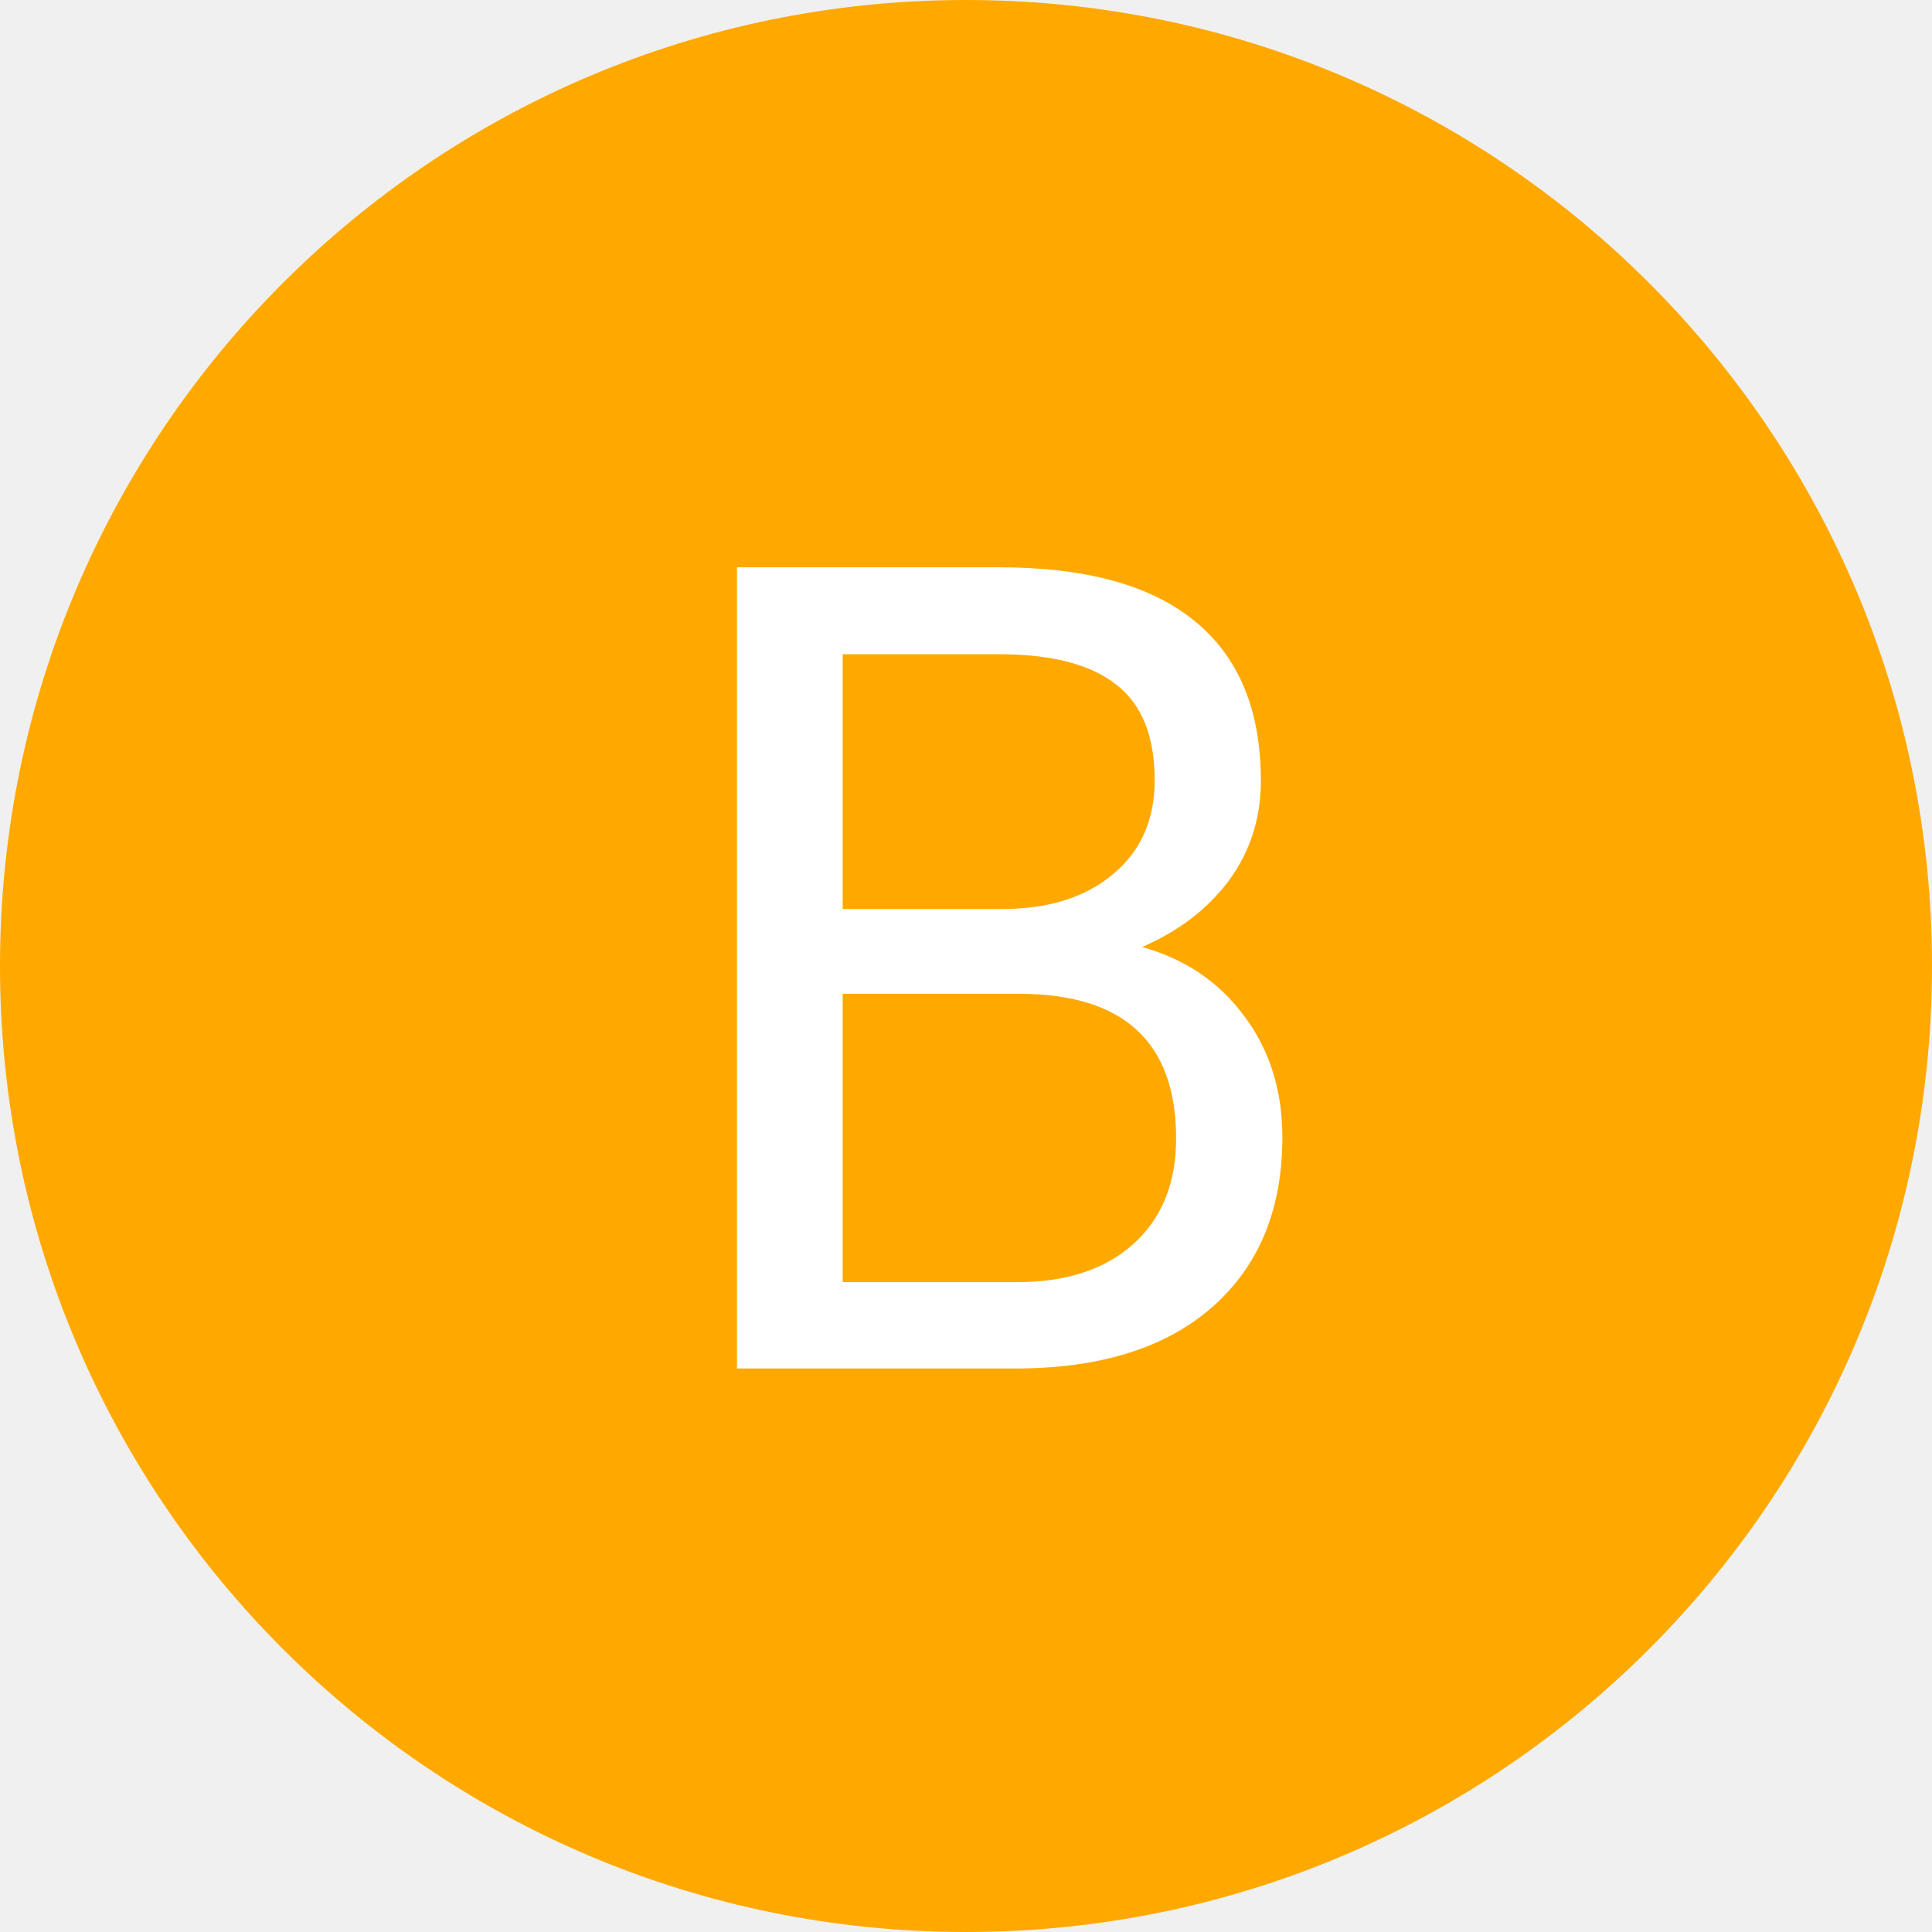
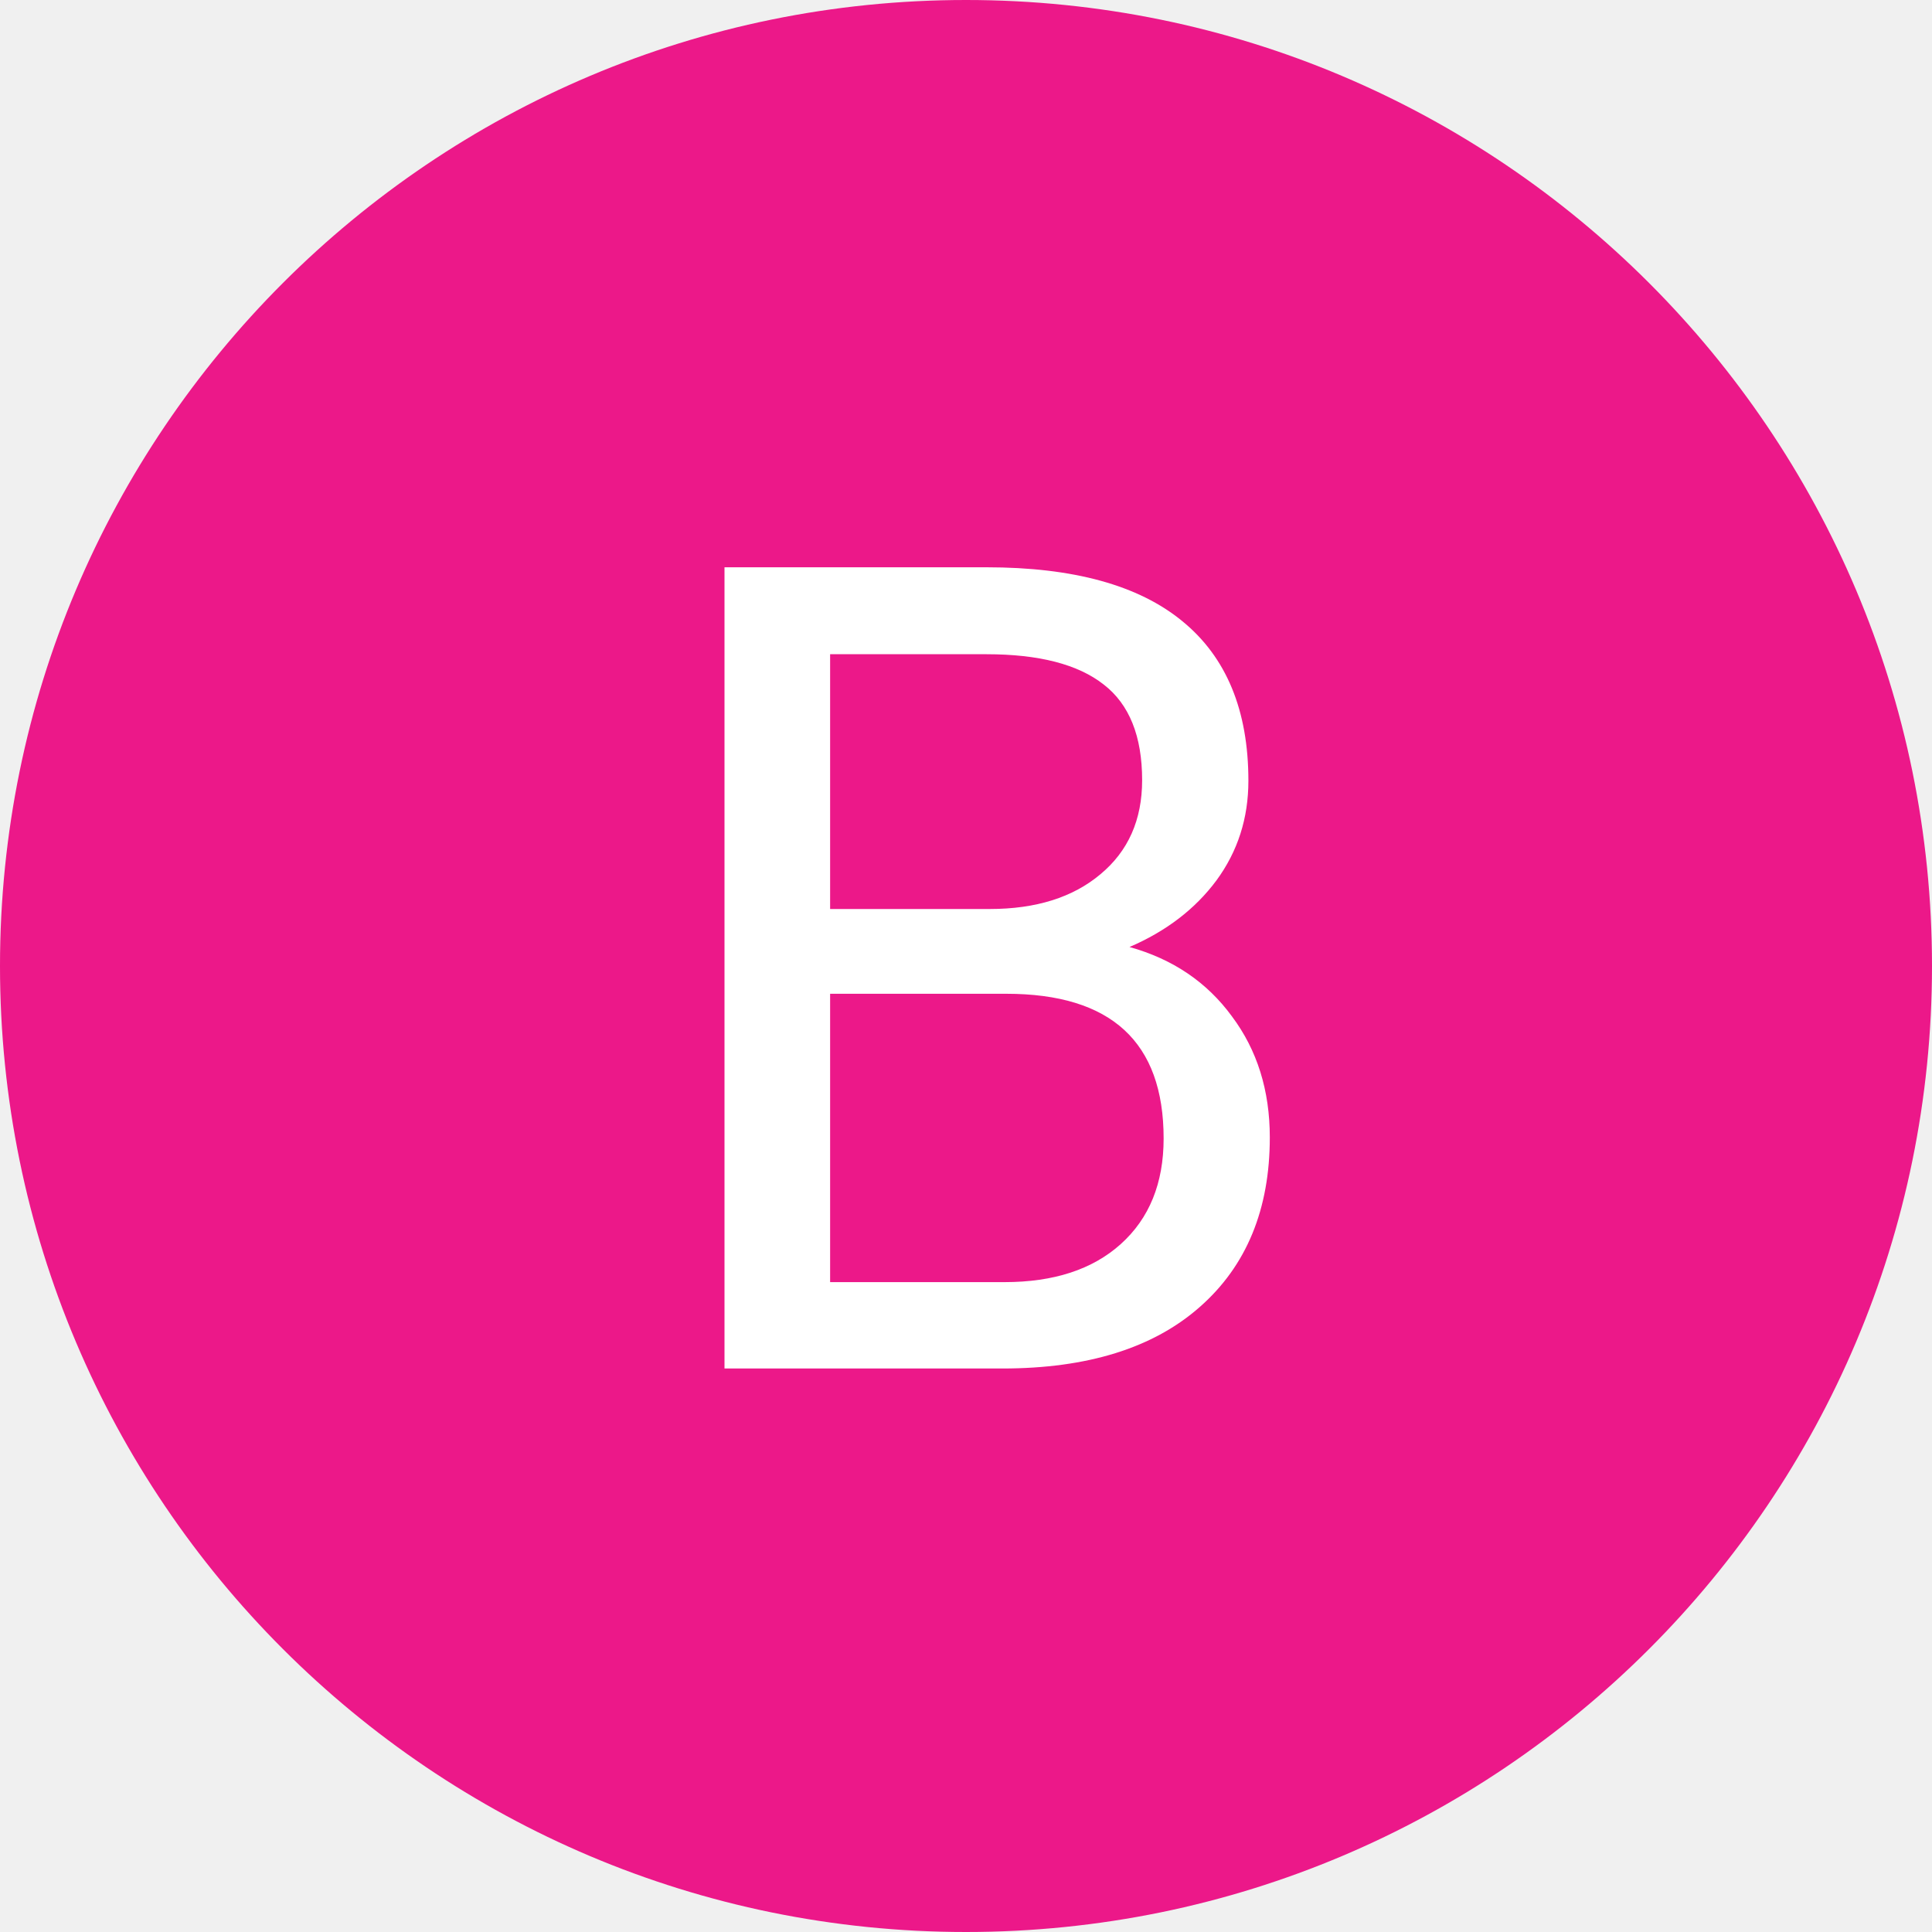
<svg xmlns="http://www.w3.org/2000/svg" width="24" height="24" viewBox="0 0 24 24" fill="none">
-   <rect width="24" height="24" rx="12" fill="#FFA900" />
-   <path d="M9.155 17V7.047H12.409C13.489 7.047 14.3 7.27 14.843 7.717C15.39 8.163 15.663 8.824 15.663 9.699C15.663 10.164 15.531 10.576 15.267 10.937C15.002 11.292 14.642 11.568 14.187 11.764C14.724 11.914 15.148 12.201 15.458 12.625C15.773 13.044 15.93 13.546 15.93 14.129C15.93 15.022 15.64 15.724 15.062 16.234C14.483 16.745 13.665 17 12.607 17H9.155ZM10.468 12.345V15.927H12.635C13.245 15.927 13.726 15.77 14.077 15.455C14.433 15.136 14.61 14.699 14.61 14.143C14.61 12.944 13.959 12.345 12.655 12.345H10.468ZM10.468 11.292H12.45C13.024 11.292 13.482 11.148 13.824 10.861C14.171 10.574 14.344 10.185 14.344 9.692C14.344 9.146 14.184 8.749 13.865 8.503C13.546 8.252 13.061 8.127 12.409 8.127H10.468V11.292Z" fill="white" />
+   <path d="M0 12C0 5.373 5.373 0 12 0C18.627 0 24 5.373 24 12C24 18.627 18.627 24 12 24C5.373 24 0 18.627 0 12Z" fill="#EC1889" />
+   <path d="M9 17V7.047H12.254C13.334 7.047 14.145 7.27 14.688 7.717C15.234 8.163 15.508 8.824 15.508 9.699C15.508 10.164 15.376 10.576 15.111 10.937C14.847 11.292 14.487 11.568 14.031 11.764C14.569 11.914 14.993 12.201 15.303 12.625C15.617 13.044 15.774 13.546 15.774 14.129C15.774 15.022 15.485 15.724 14.906 16.234C14.328 16.745 13.509 17 12.452 17H9ZM10.312 12.345V15.927H12.479C13.09 15.927 13.571 15.77 13.922 15.455C14.277 15.136 14.455 14.699 14.455 14.143C14.455 12.944 13.803 12.345 12.5 12.345H10.312ZM10.312 11.292H12.295C12.869 11.292 13.327 11.148 13.669 10.861C14.015 10.574 14.188 10.185 14.188 9.692C14.188 9.146 14.029 8.749 13.71 8.503C13.391 8.252 12.906 8.127 12.254 8.127H10.312V11.292Z" fill="white" />
</svg>
